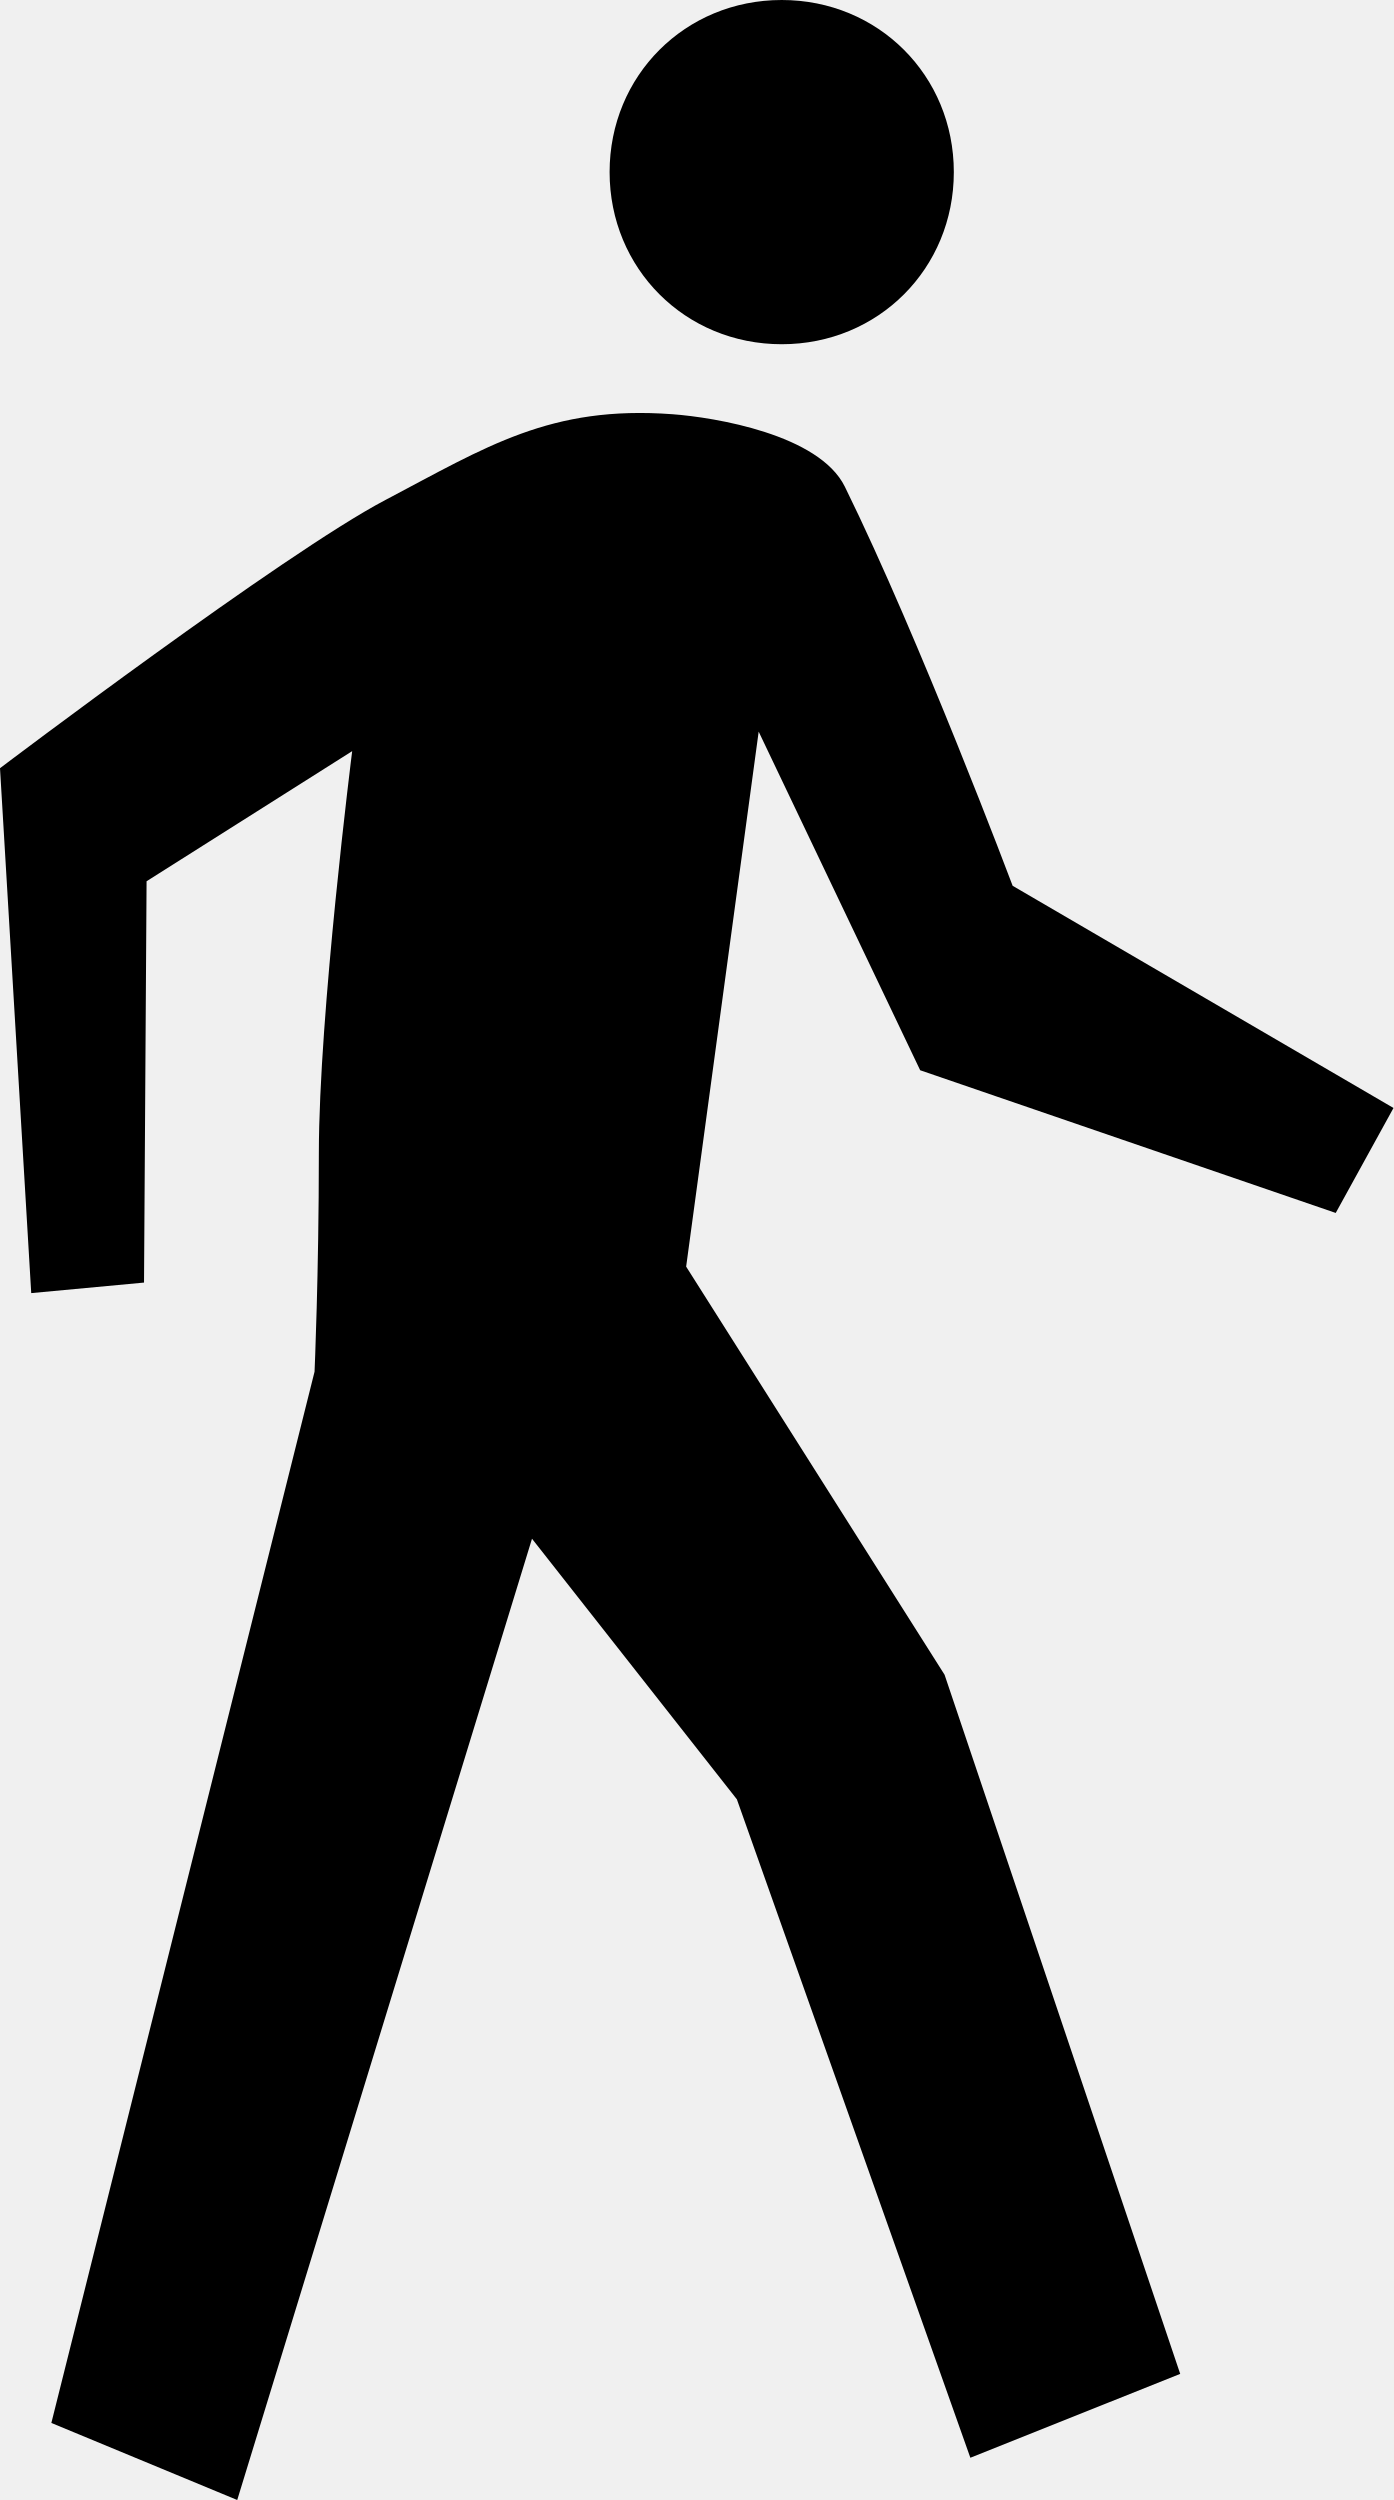
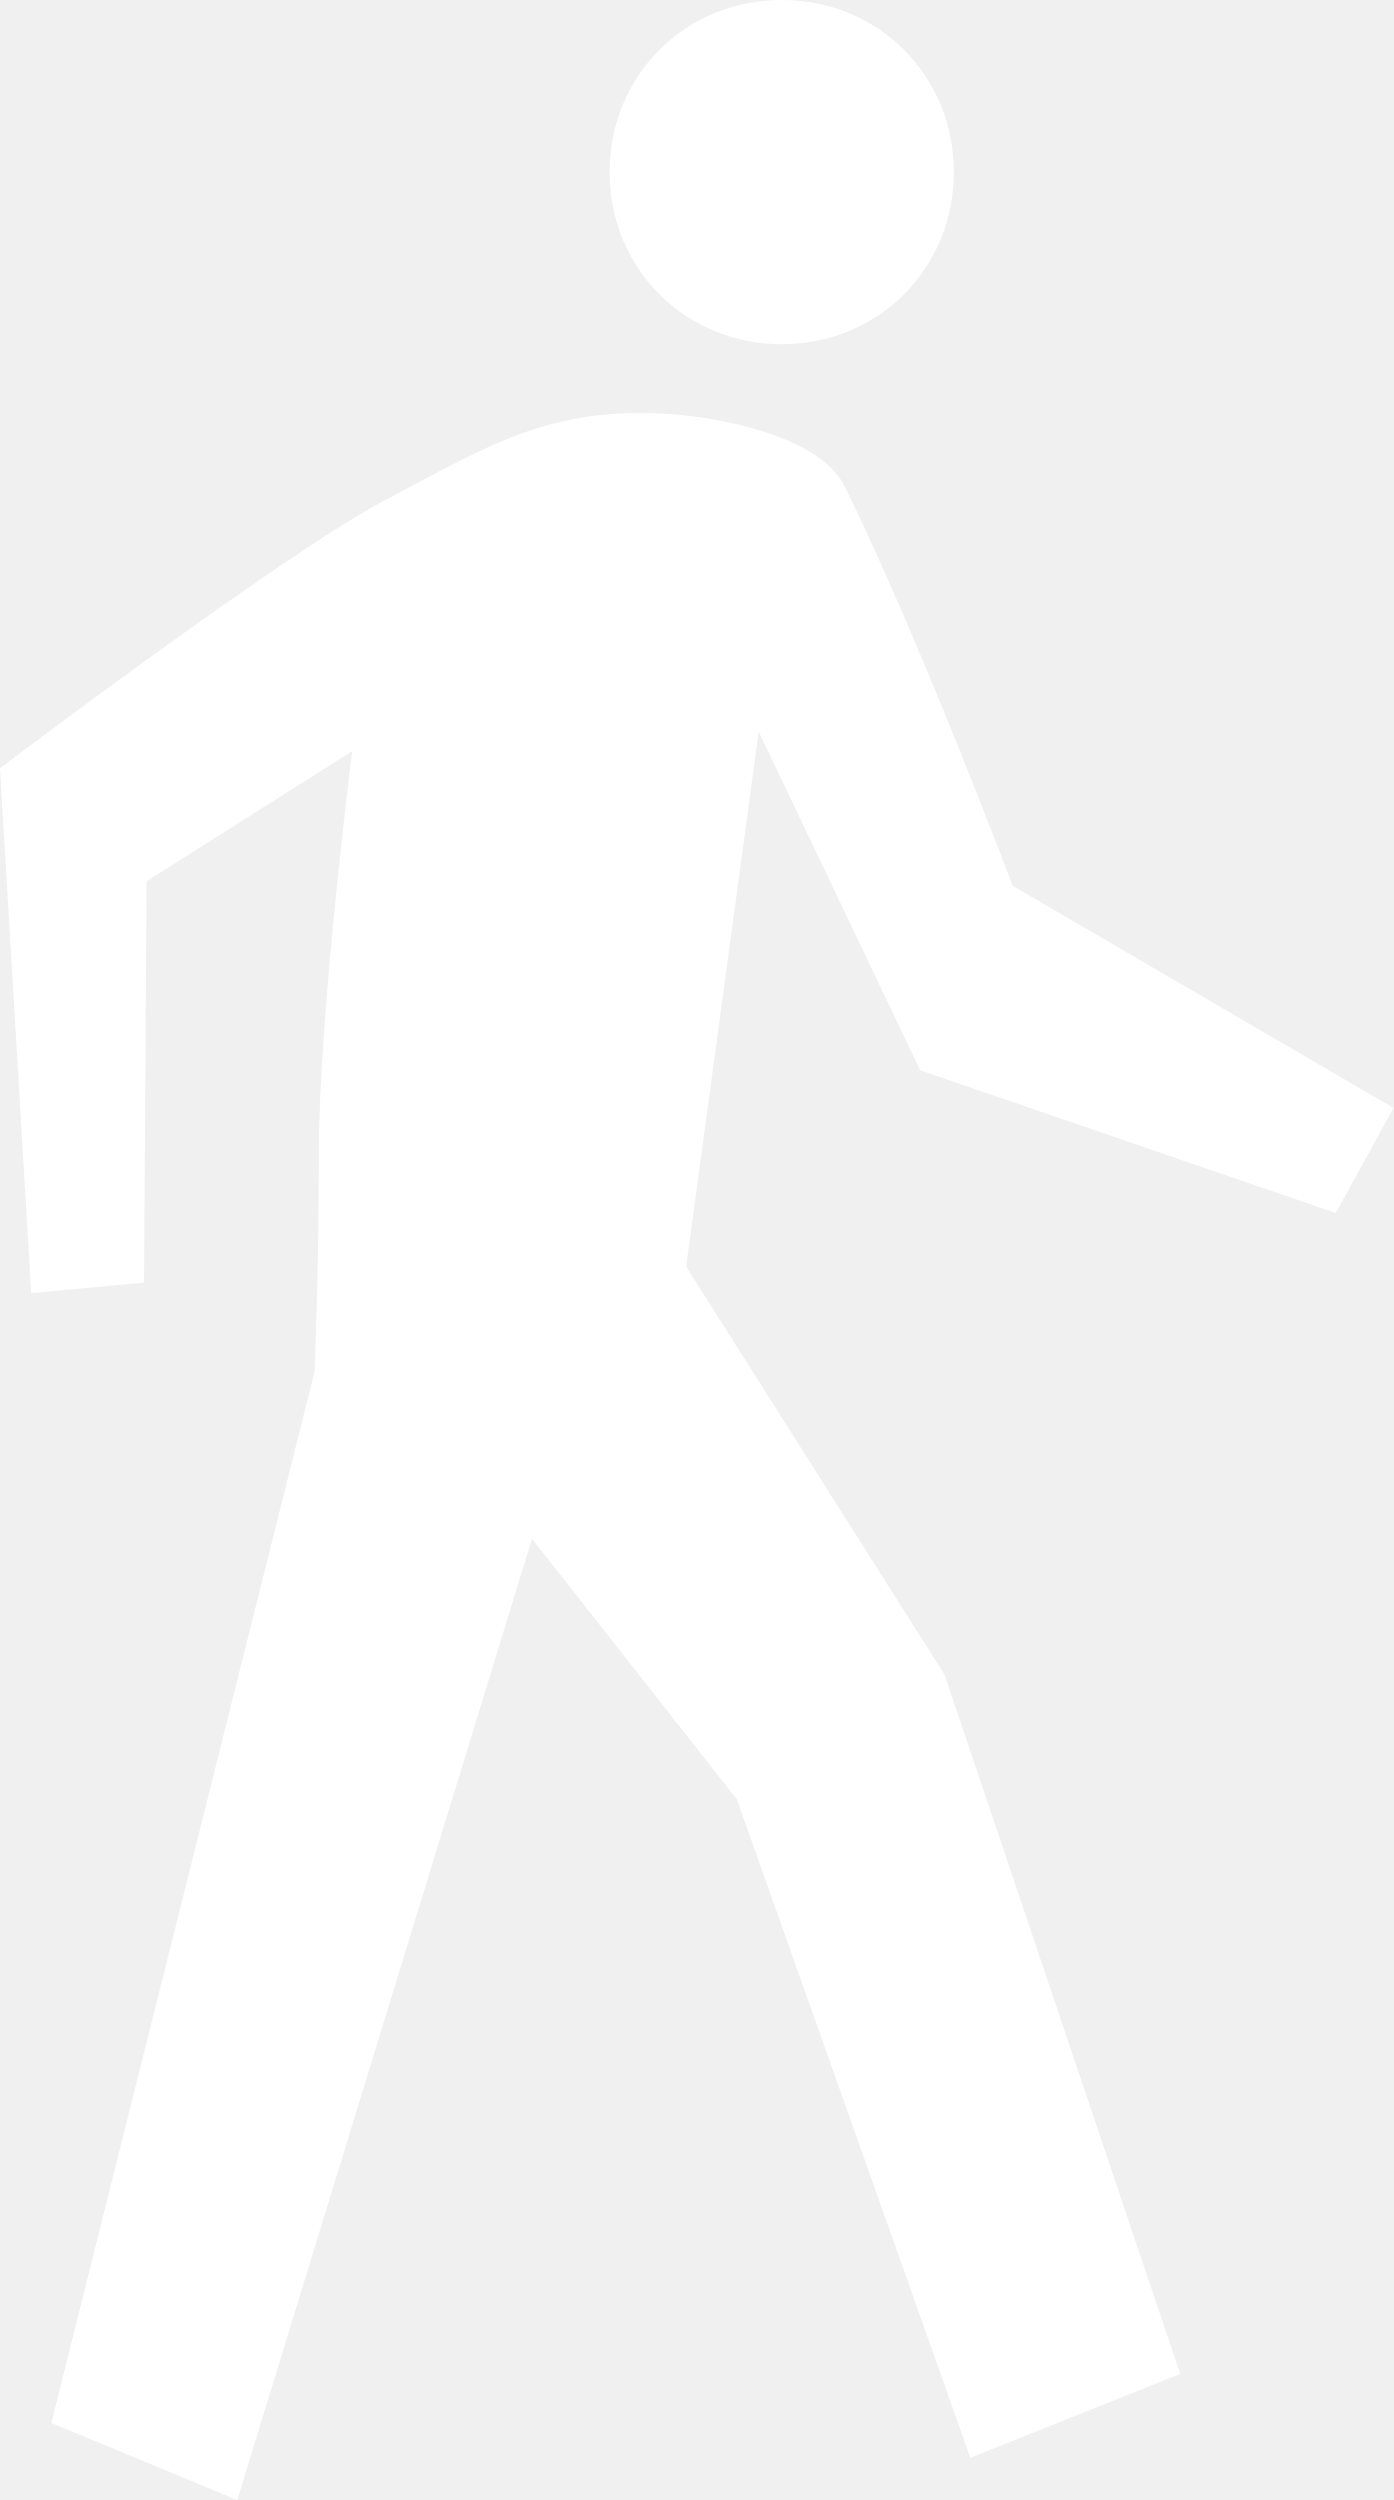
<svg xmlns="http://www.w3.org/2000/svg" version="1.0" id="Layer_1" x="0px" y="0px" width="55.74px" height="100px" viewBox="0 0 55.74 100" enable-background="new 0 0 55.74 100" xml:space="preserve">
-   <path d="M31.269,13.769c3.862,0,6.884-3.025,6.884-6.885C38.153,3.022,35.131,0,31.269,0c-3.86,0-6.885,3.022-6.885,6.884  C24.384,10.744,27.409,13.769,31.269,13.769z" />
-   <path d="M1.249,51.724l4.512-0.421L5.863,35.25l8.224-5.204c0,0-1.333,10.545-1.333,16.085c0,4.831-0.172,8.736-0.172,8.736  L2.054,96.918L9.489,100L21.28,61.549l8.195,10.424l9.339,26.337l8.394-3.355l-9.425-27.965L27.446,50.665l2.901-21.399l6.46,13.544  l16.622,5.708l2.311-4.199l-15.234-8.887c0,0-3.691-9.819-6.711-15.962c-1.027-2.091-5.196-2.774-6.894-2.901  c-4.896-0.362-7.428,1.296-11.488,3.432C11.358,22.131,0,30.728,0,30.728L1.249,51.724z" />
+   <defs id="defs4431" />
+   <path d="M31.269,13.769c3.862,0,6.884-3.025,6.884-6.885C38.153,3.022,35.131,0,31.269,0c-3.86,0-6.885,3.022-6.885,6.884  C24.384,10.744,27.409,13.769,31.269,13.769z" id="path4425" style="fill-opacity:1;fill:#ffffff" />
+   <path d="M1.249,51.724l4.512-0.421L5.863,35.25l8.224-5.204c0,0-1.333,10.545-1.333,16.085c0,4.831-0.172,8.736-0.172,8.736  L2.054,96.918L9.489,100L21.28,61.549l8.195,10.424l9.339,26.337l8.394-3.355l-9.425-27.965L27.446,50.665l2.901-21.399l6.46,13.544  l16.622,5.708l2.311-4.199l-15.234-8.887c0,0-3.691-9.819-6.711-15.962c-1.027-2.091-5.196-2.774-6.894-2.901  c-4.896-0.362-7.428,1.296-11.488,3.432C11.358,22.131,0,30.728,0,30.728L1.249,51.724z" id="path4427" style="fill:#ffffff;fill-opacity:1" />
</svg>
